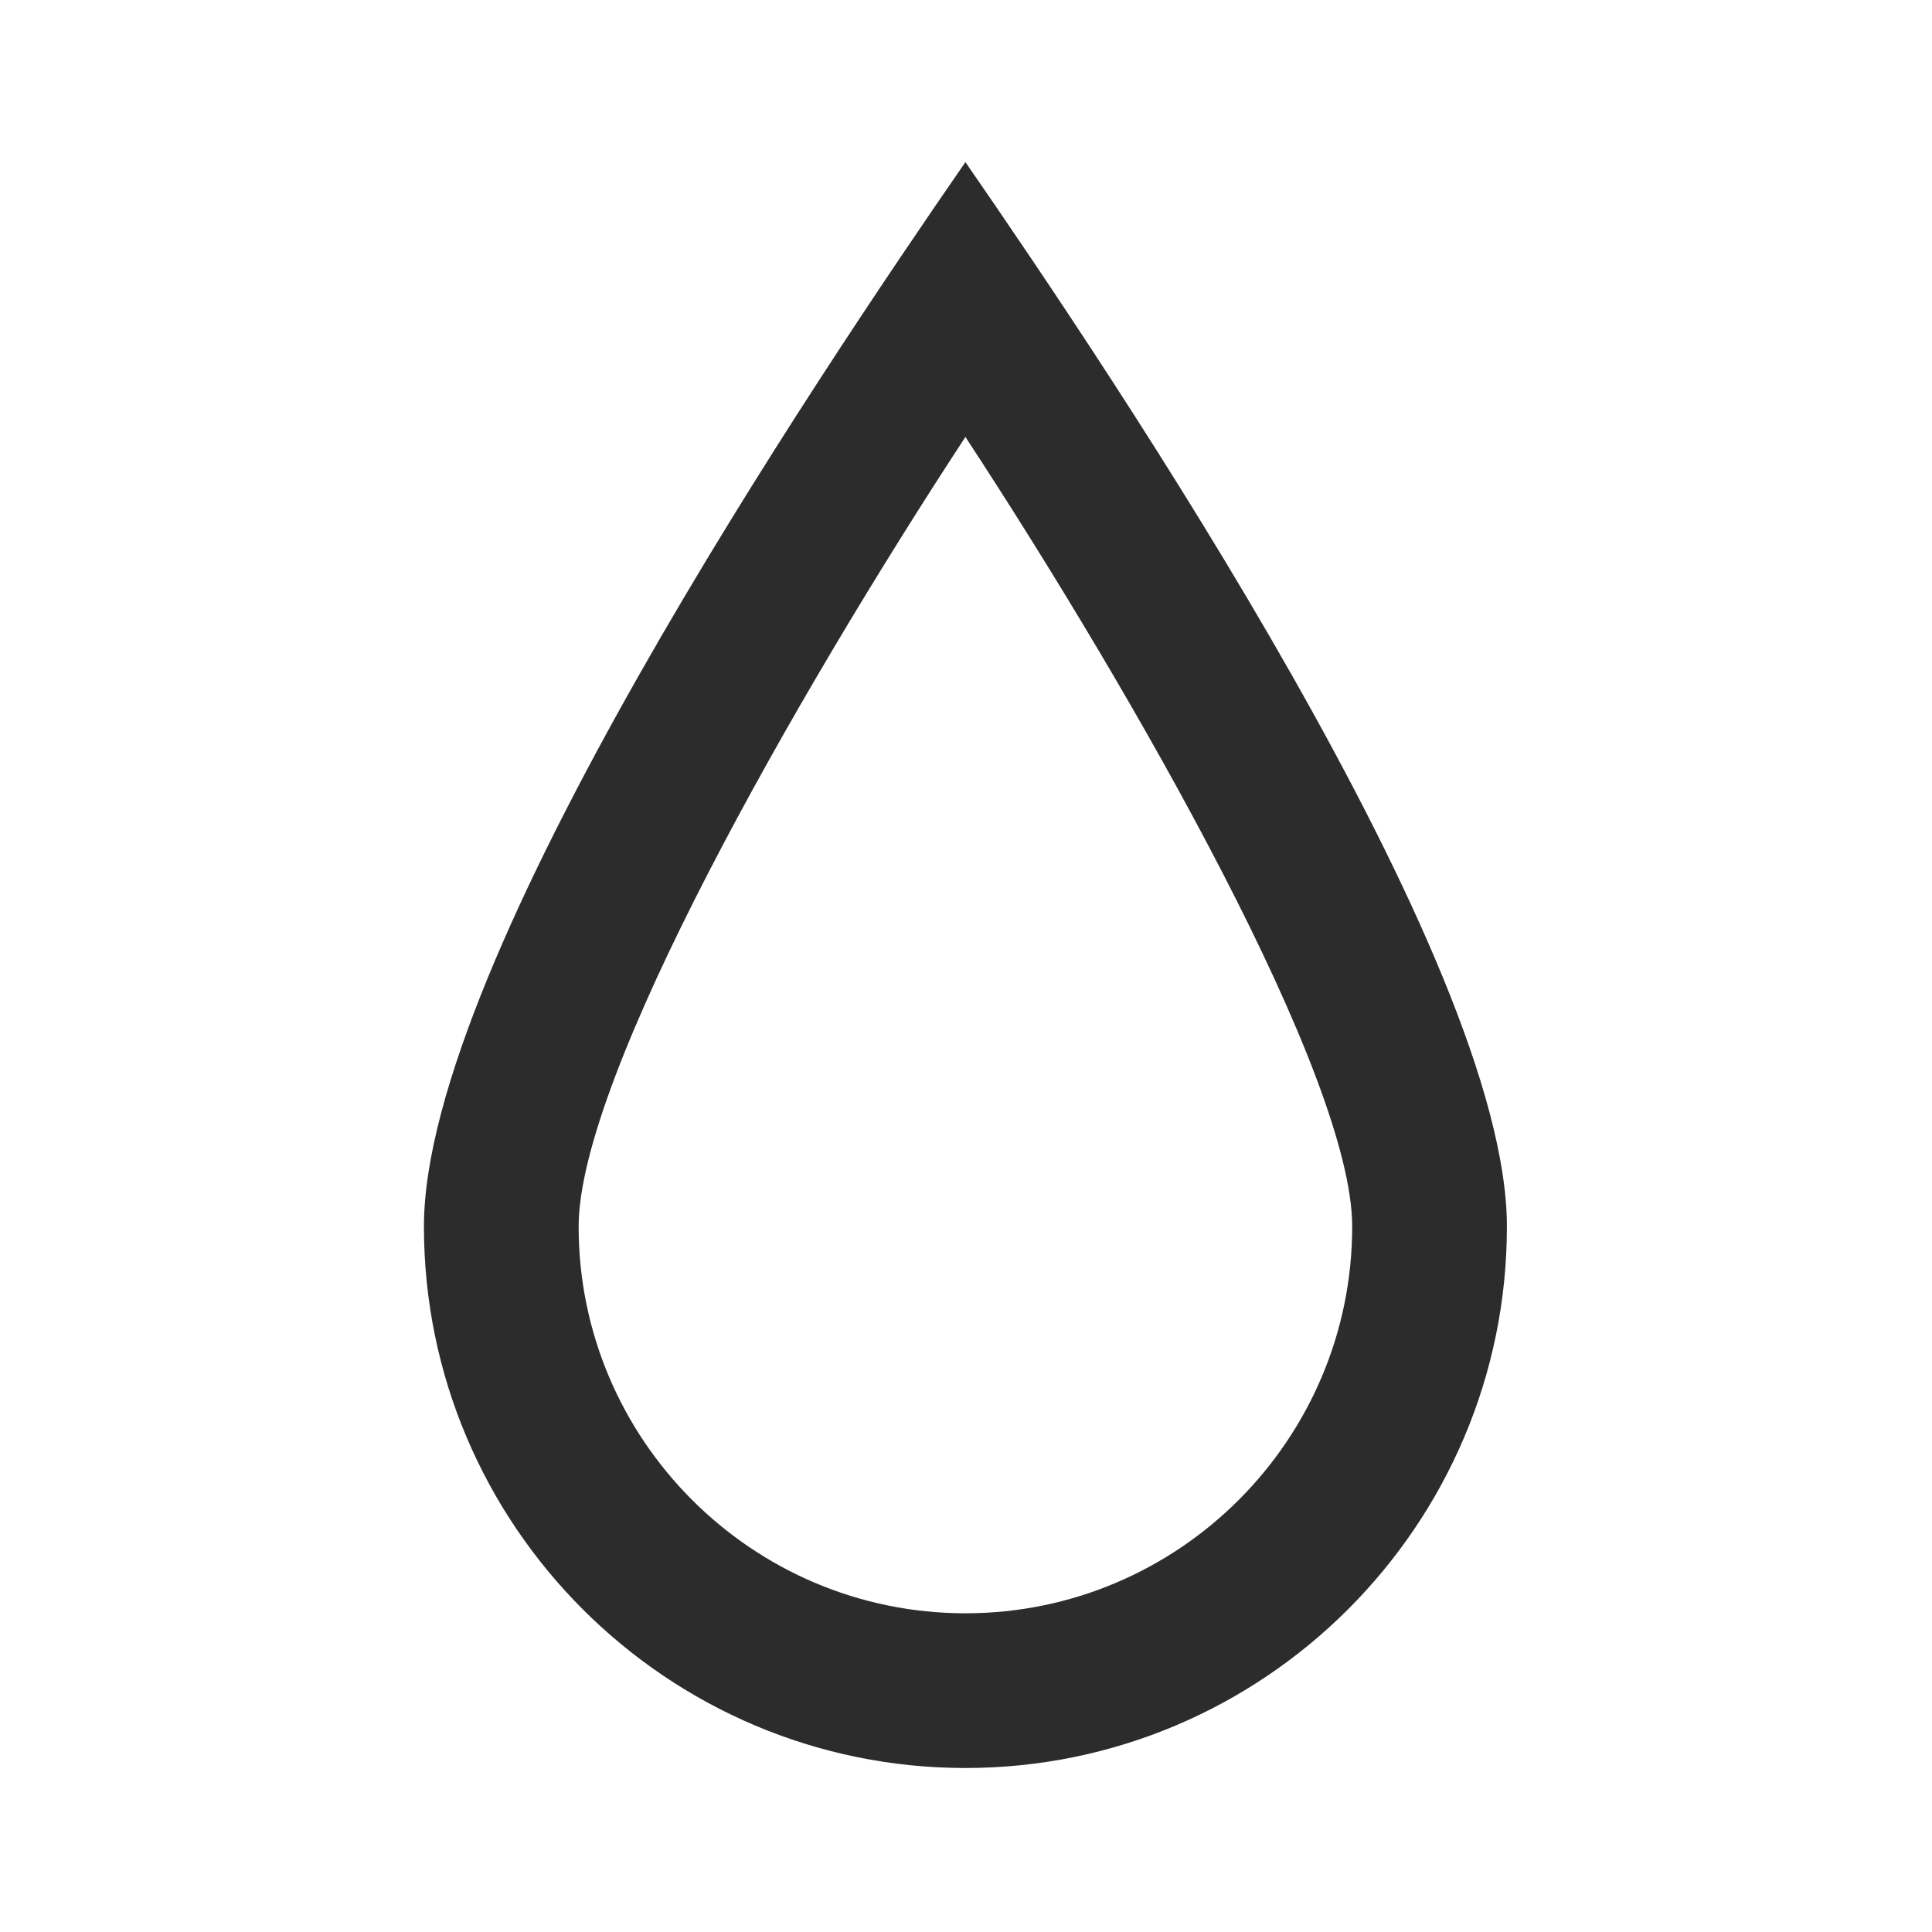
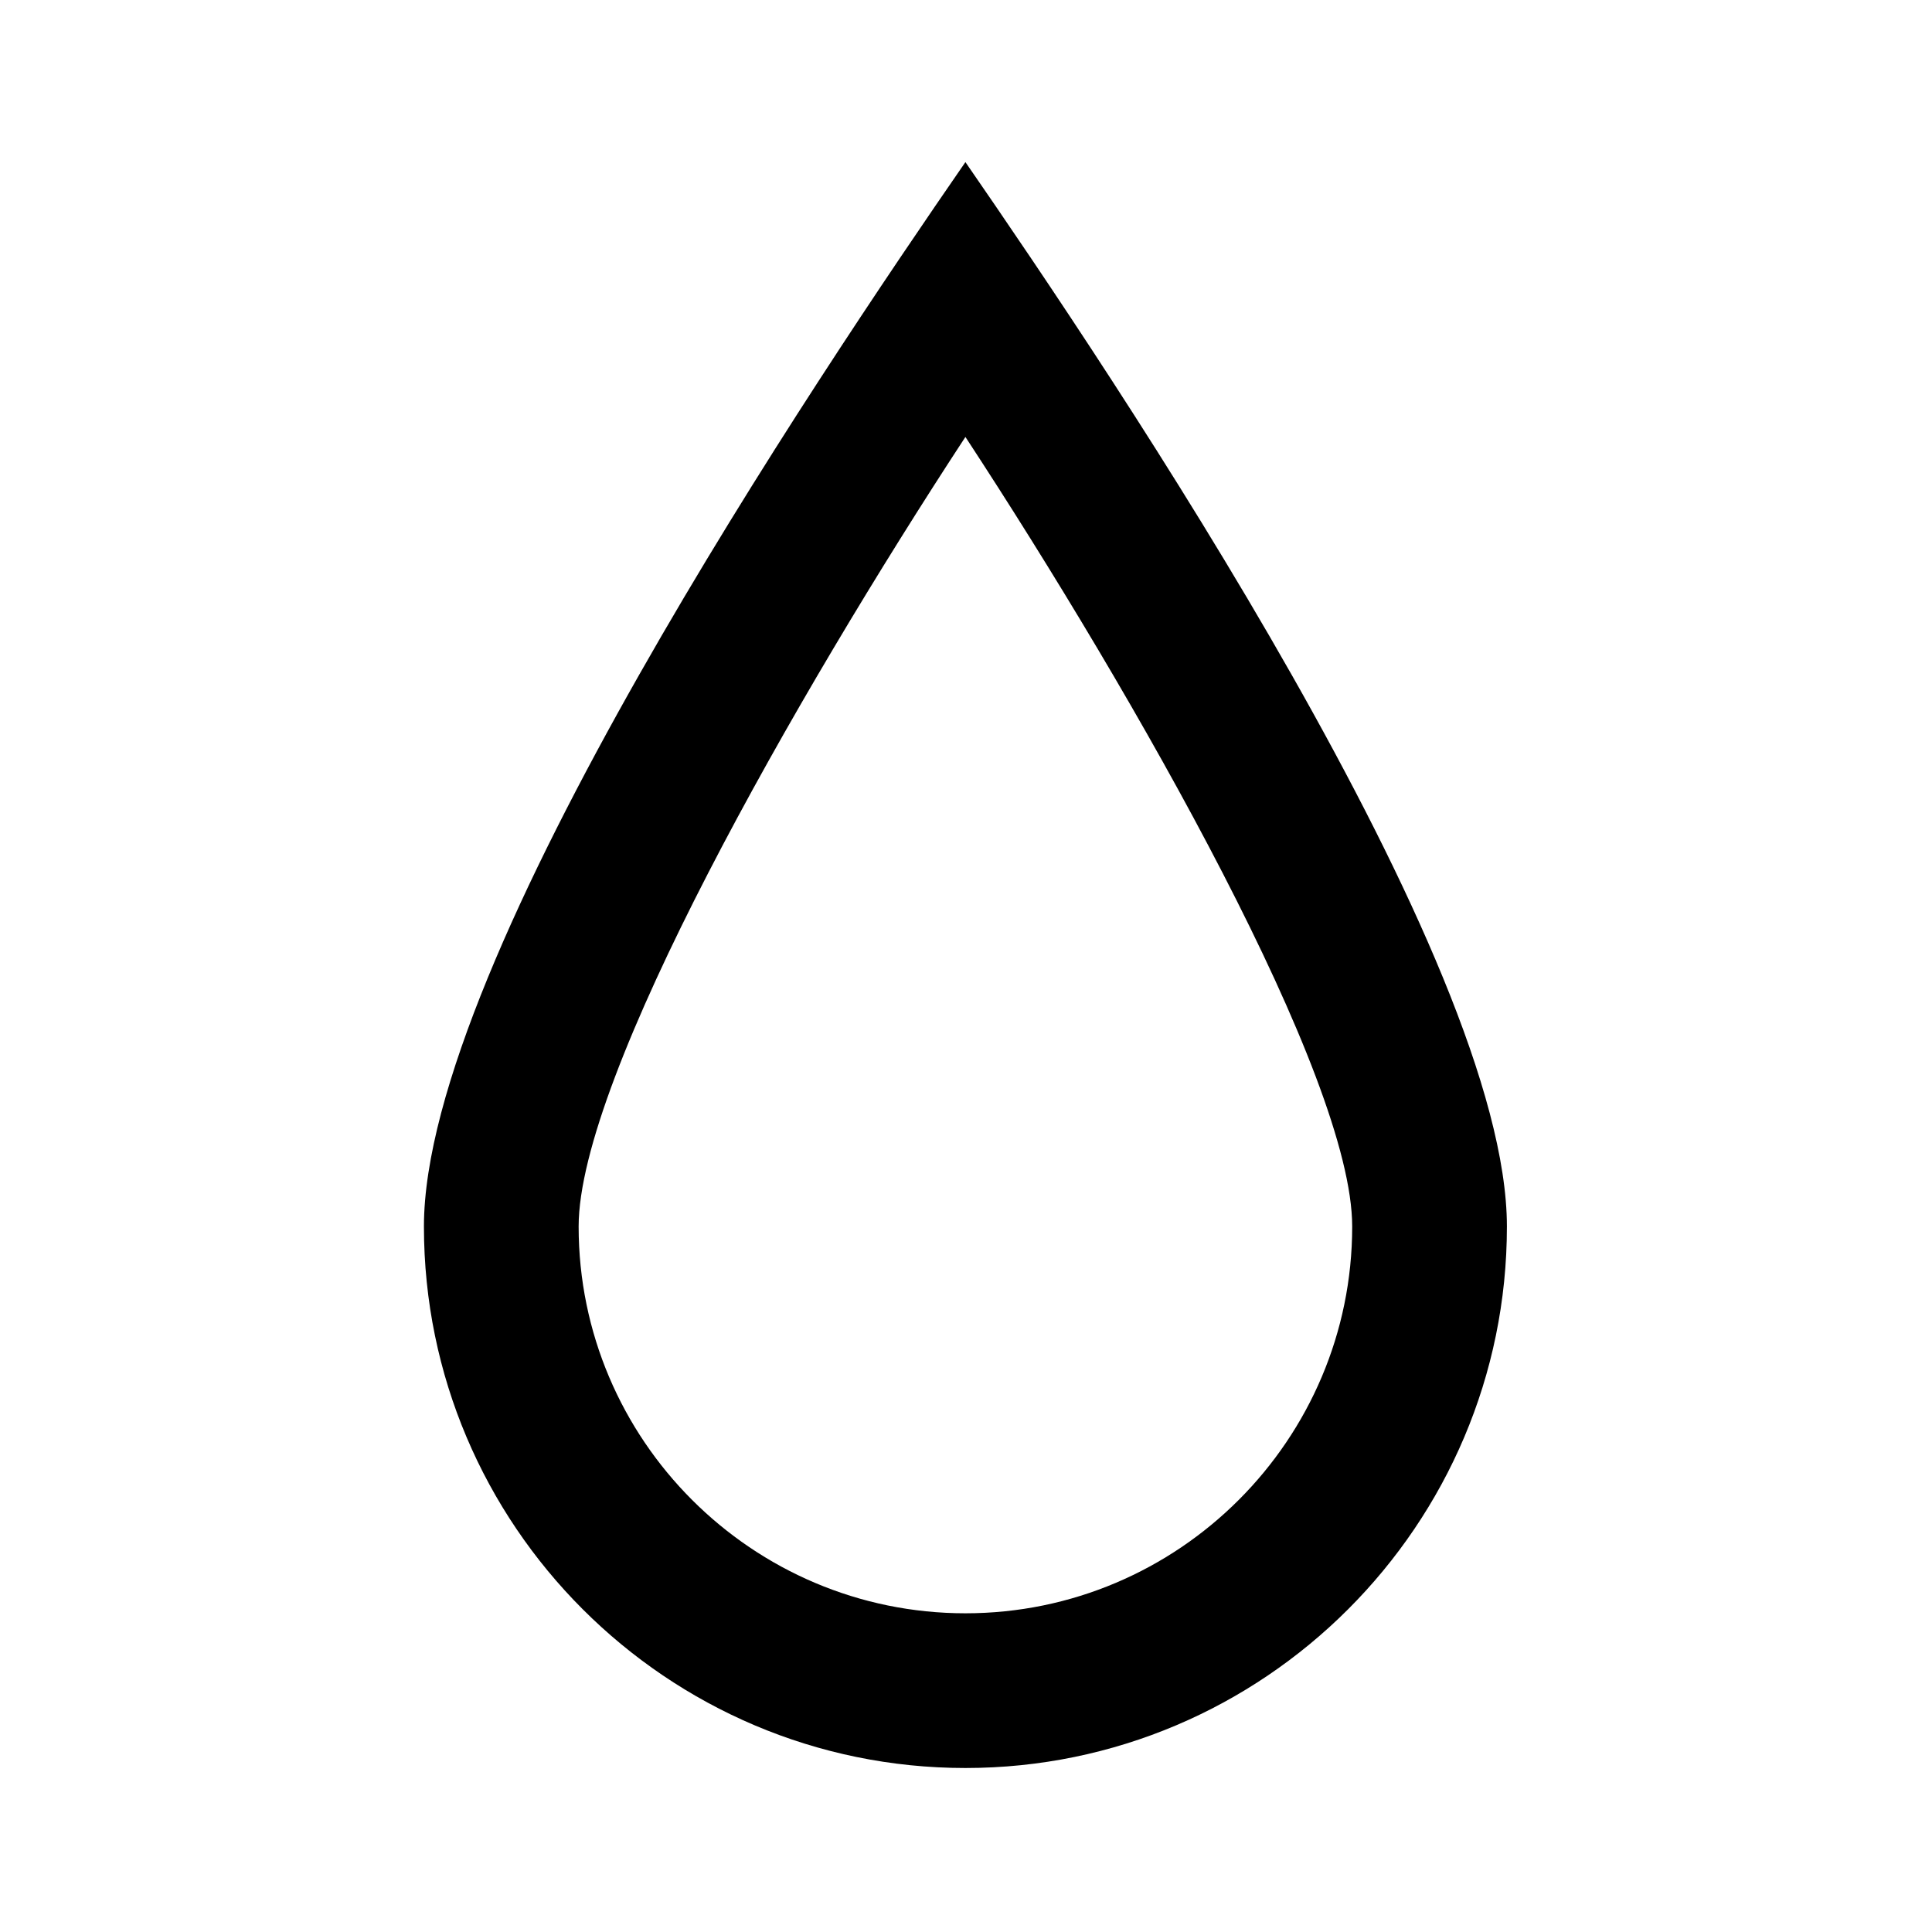
<svg xmlns="http://www.w3.org/2000/svg" width="1024px" height="1024px" viewBox="0 0 1024 1024" version="1.1">
  <defs />
  <g id="Page-1" stroke="none" stroke-width="1" fill="none" fill-rule="evenodd">
-     <g id="color" fill="#2C2C2C">
+     <g id="color" fill="#000000">
      <path d="M511.69,937.08 C353.43,937.08 224.69,808.34 224.69,650.08 C224.69,508.794 433.544,199.08 511.69,85.92 C590.246,199.654 798.69,508.917 798.69,650.08 C798.69,808.34 669.95,937.08 511.69,937.08 L511.69,937.08 Z M511.69,231.593 C421.326,369.517 306.69,570.786 306.69,650.08 C306.69,763.117 398.653,855.08 511.69,855.08 C624.727,855.08 716.69,763.117 716.69,650.08 C716.69,570.786 602.054,369.476 511.69,231.593 L511.69,231.593 Z" id="Shape" />
    </g>
  </g>
</svg>
